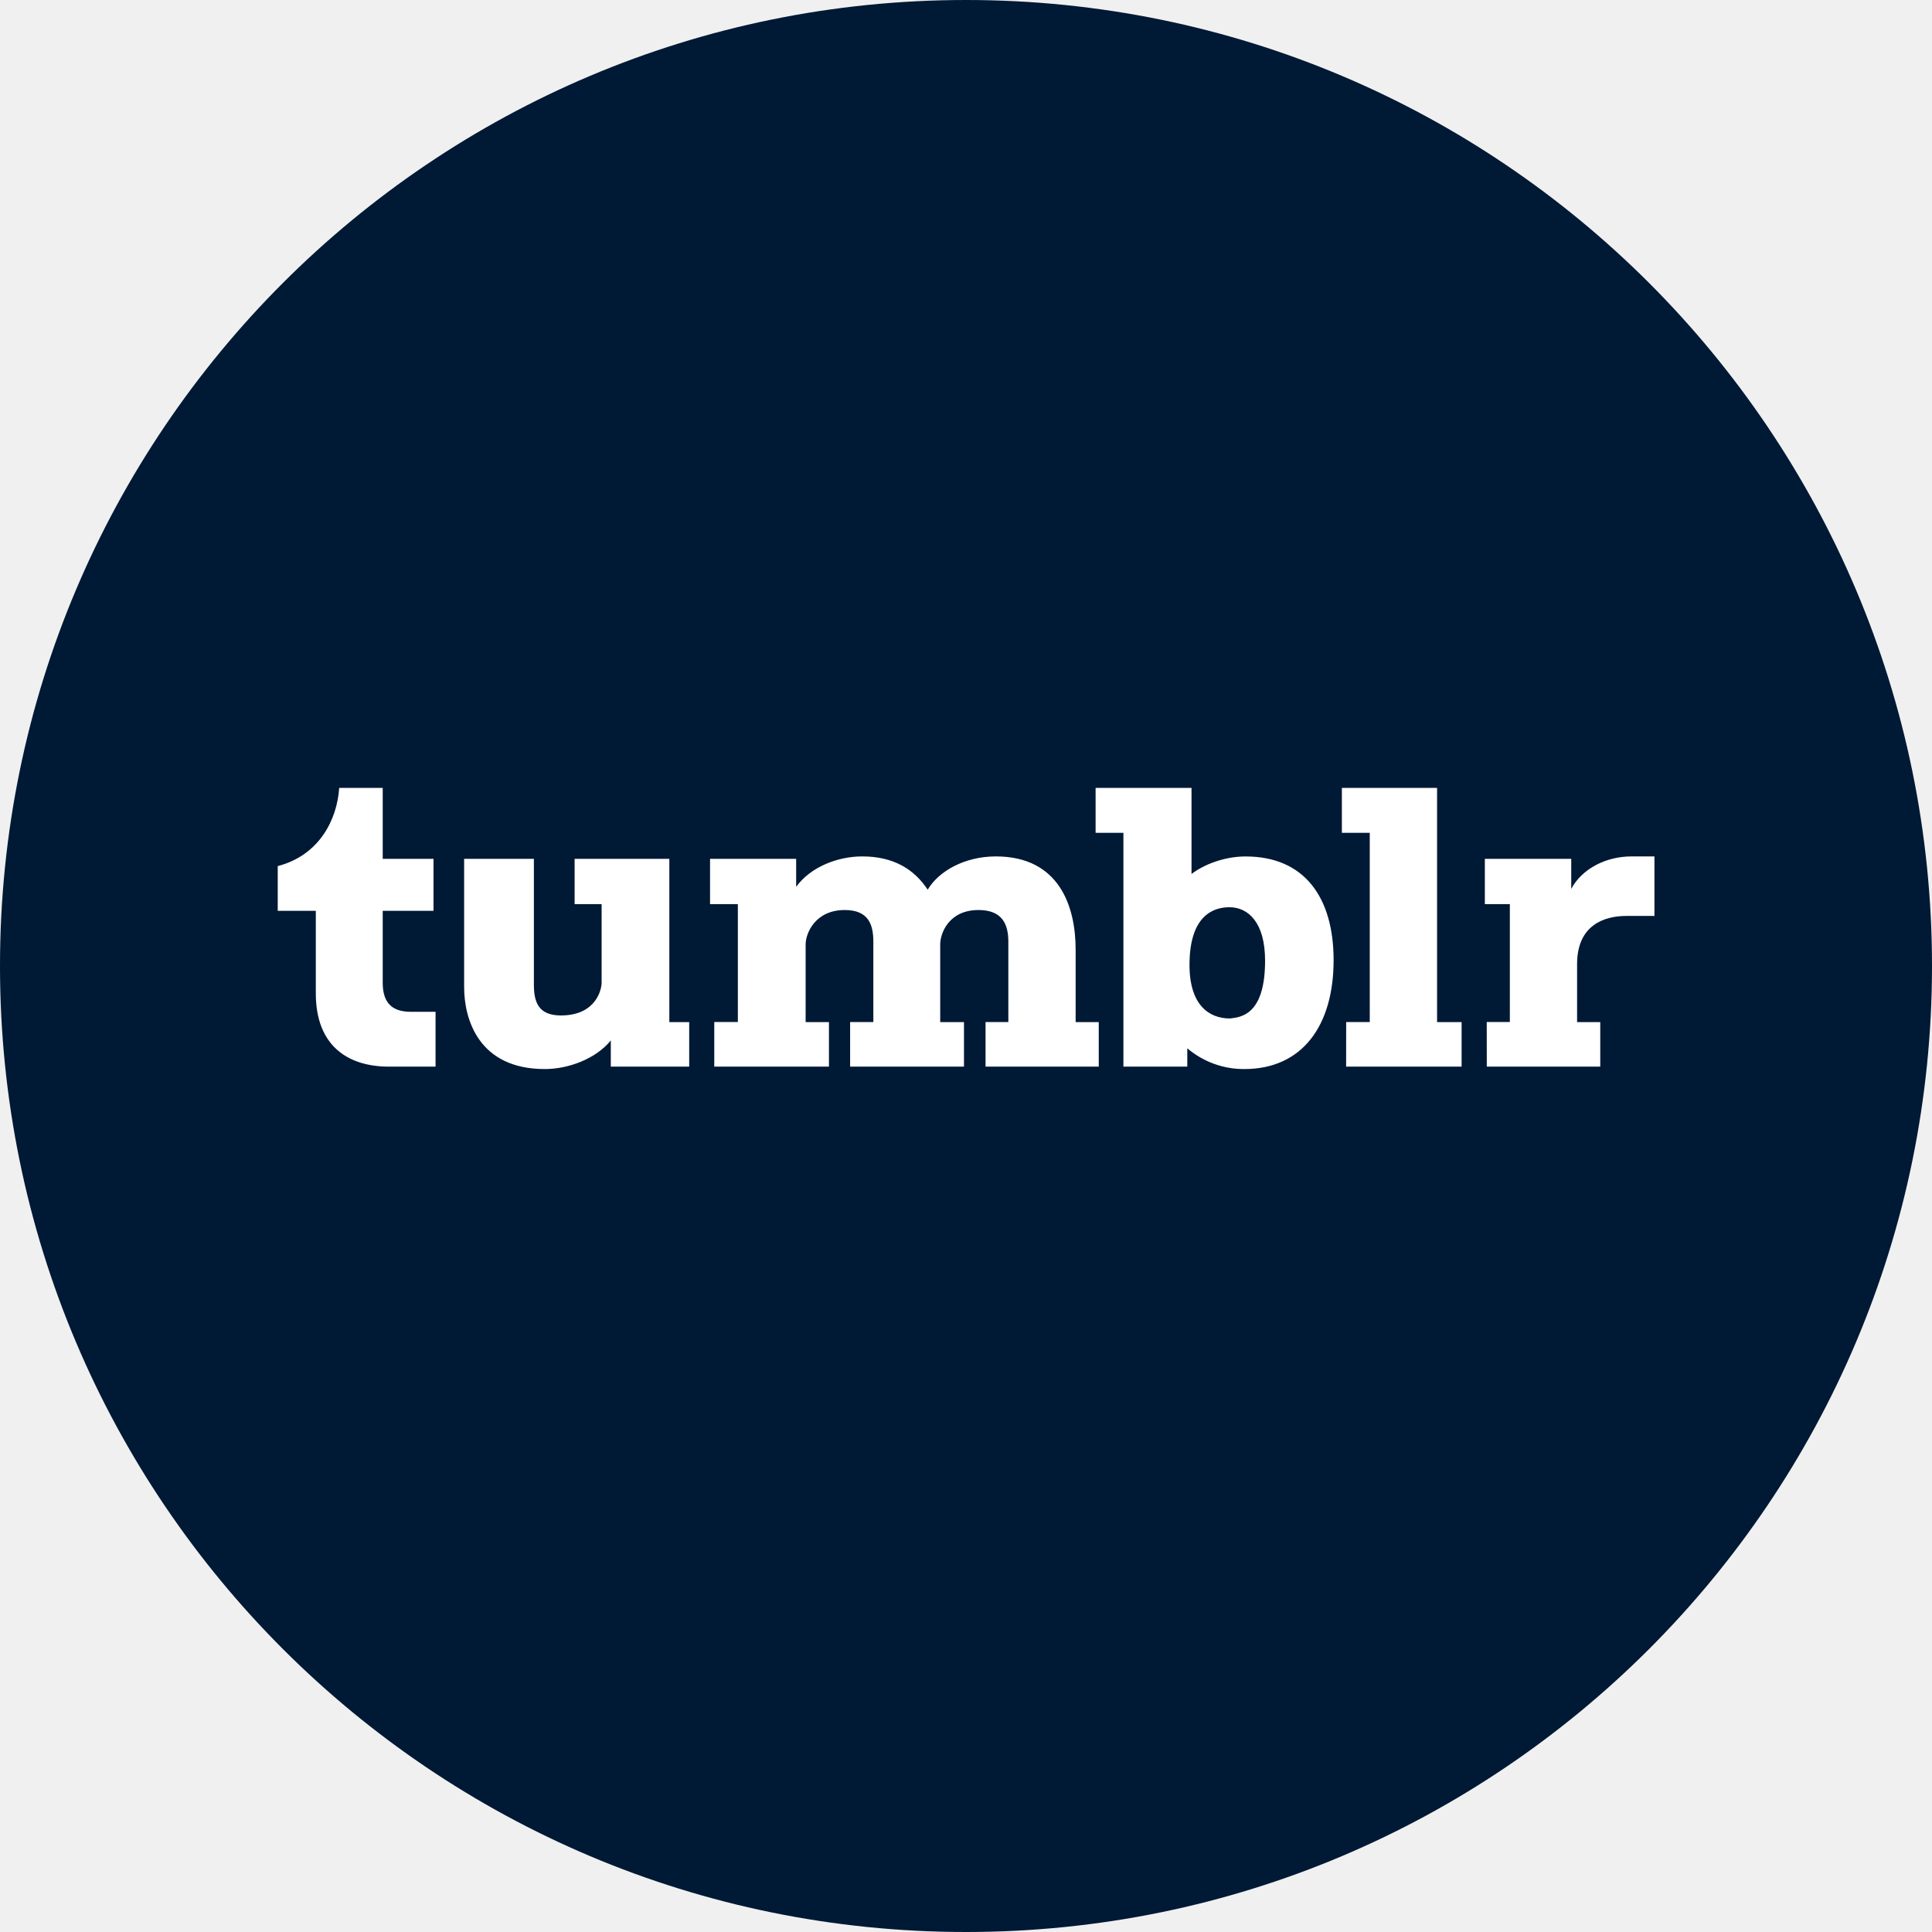
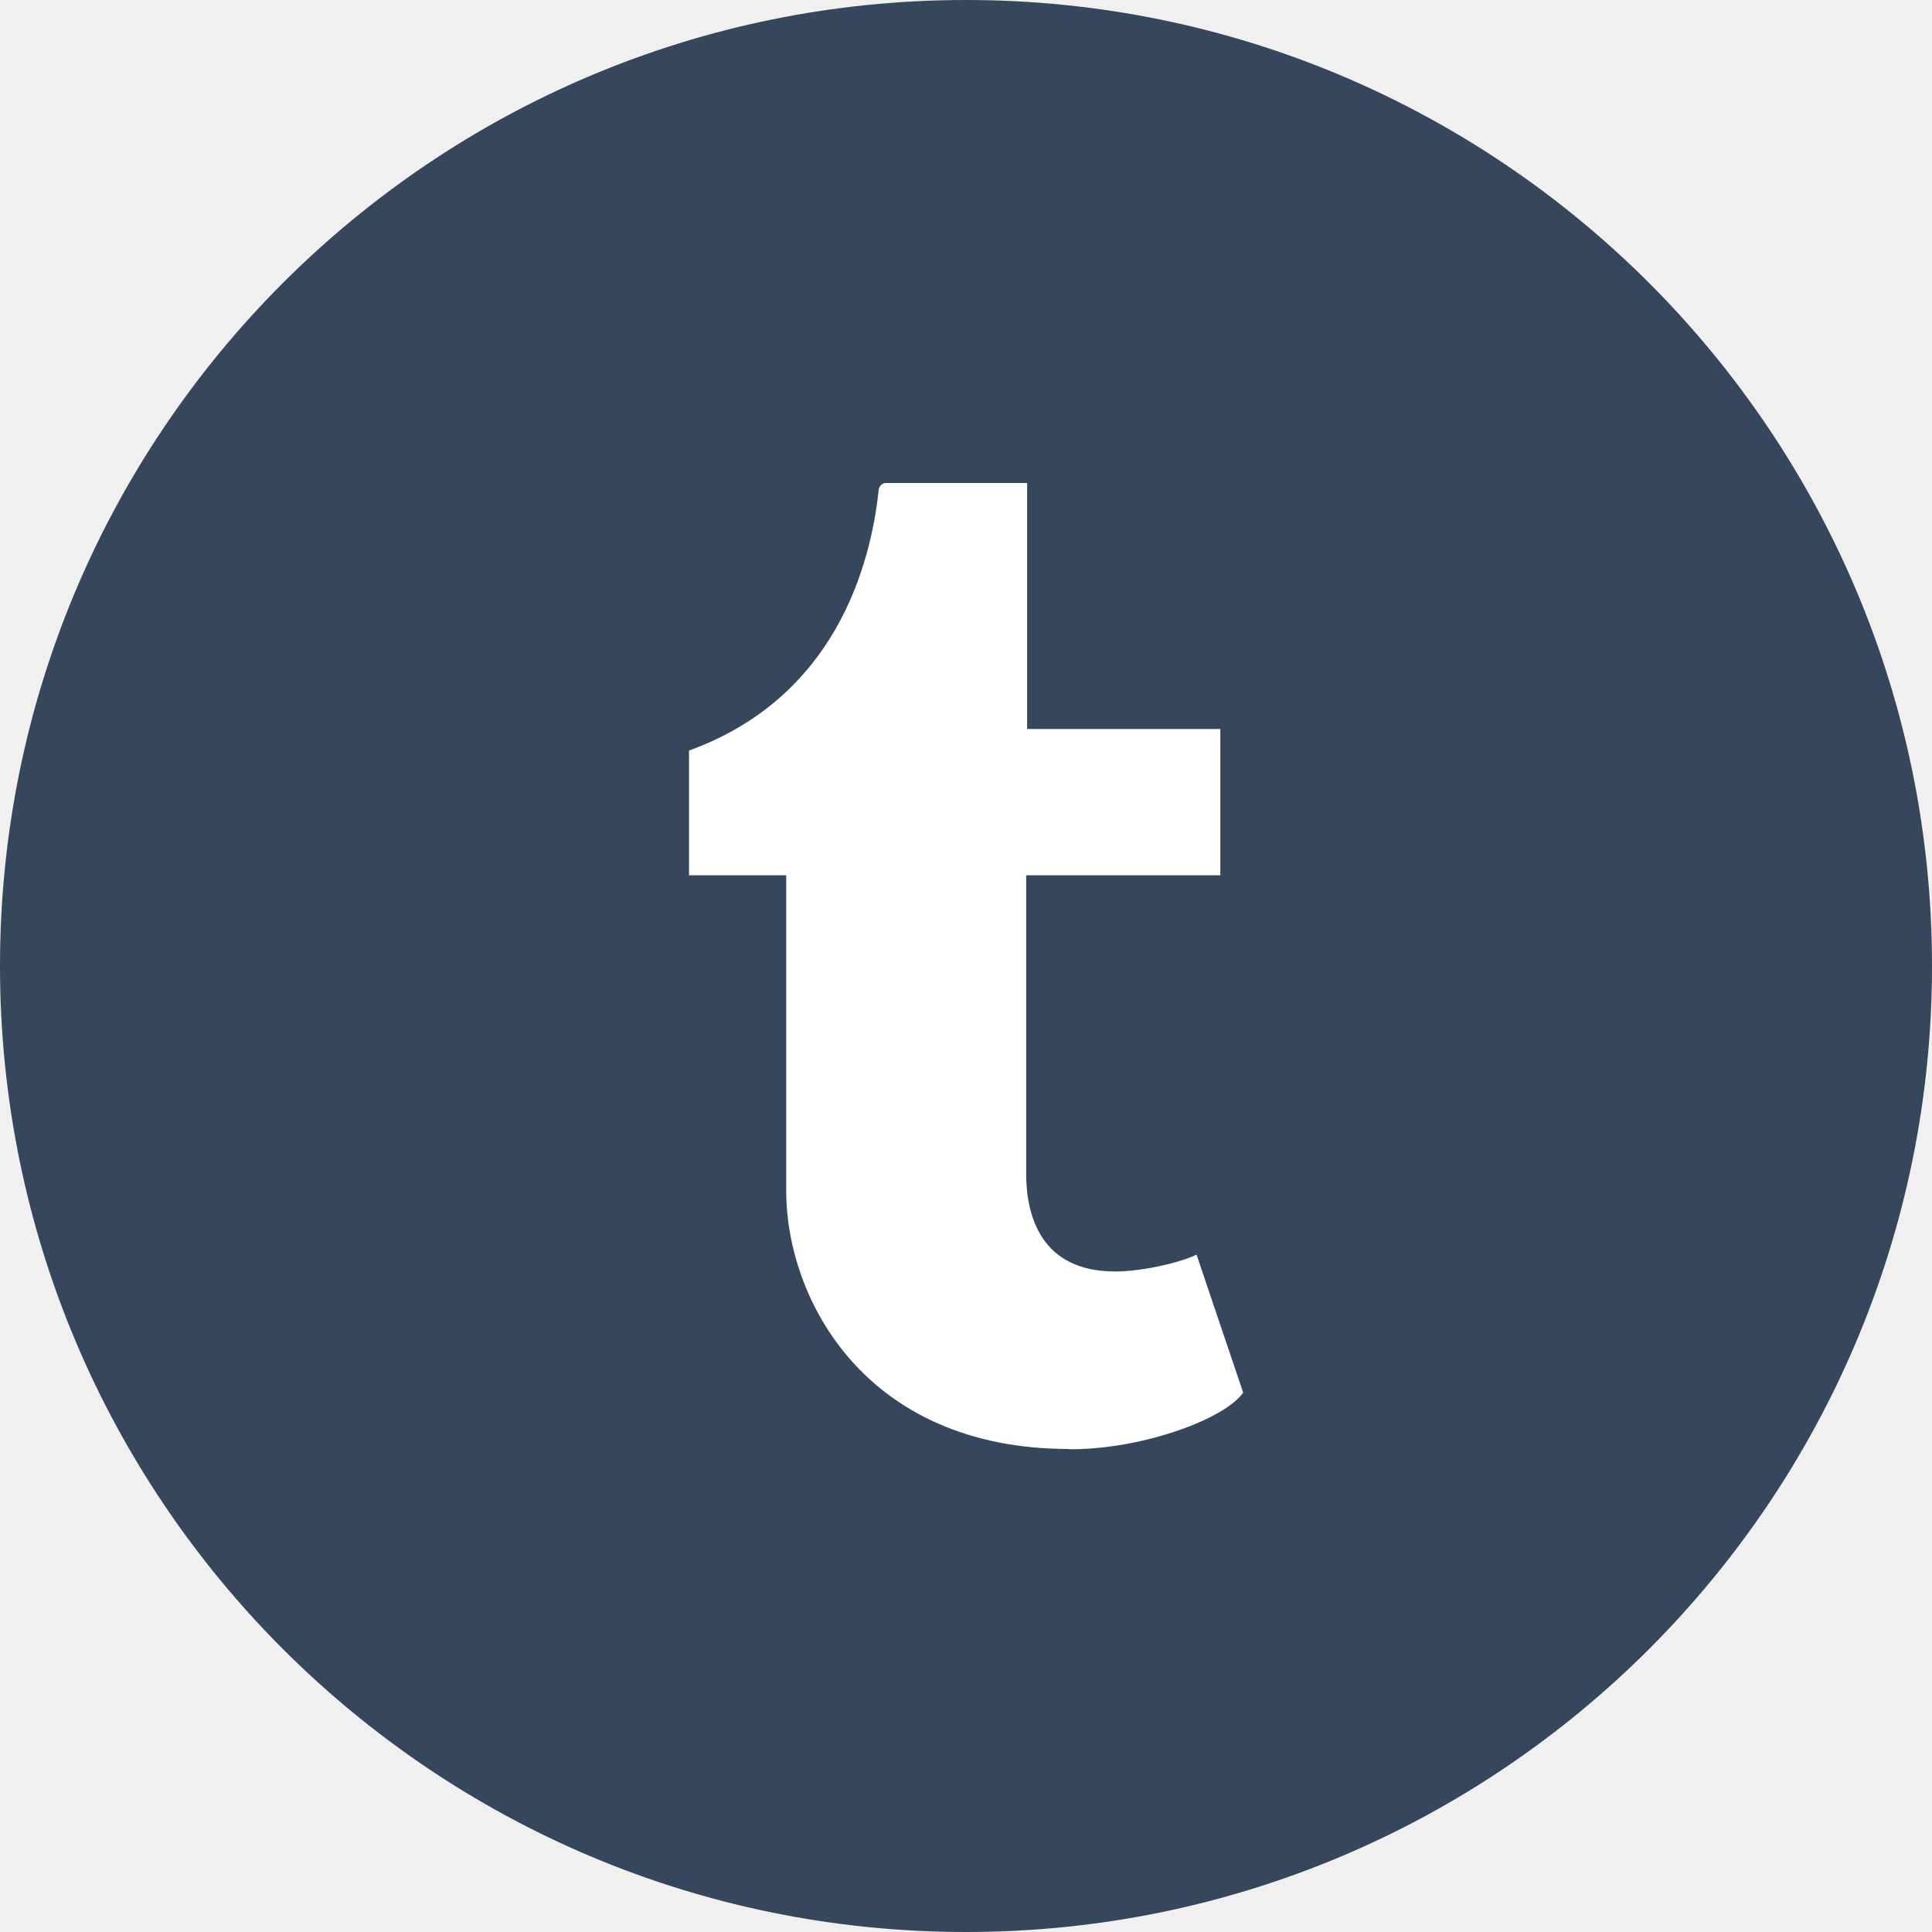
<svg xmlns="http://www.w3.org/2000/svg" viewBox="0 0 1024 1024">
-   <circle cx="512" cy="512" r="512" style="fill:#001935" />
-   <path d="M206.17 565.34c-22.22 0-38.78-11.43-38.78-38.78v-43.8H147.2v-23.71c22.22-5.77 31.51-24.89 32.58-41.45h23.07v37.6h26.92v27.56h-26.92v38.14c0 11.43 5.77 15.38 15 15.38h13v29.06Zm82.57 1.28c12.6 0 27.13-5.45 35-15.17v13.89h41.55v-23.61h-10.53V455.2h-50.2v24h14.31v41.7c0 3.31-2.78 17.31-21.58 17.31-12.07 0-14.32-7.26-14.32-16.45V455.2H246v68c0 17.03 7.7 43.42 42.74 43.42Zm89.84-1.28h60.78v-23.61H427V500.6c0-6 5.13-18.27 20.72-18.27 12.6 0 15.17 7.69 15.17 16.77v42.62h-12.31v23.61h60.35v-23.6h-12.6V500.6c0-6 4.59-18.27 20.3-18.27 12.71 0 15.81 7.69 15.81 16.77v42.62h-12.08v23.61h60v-23.6h-12.25v-38.46c0-22.65-8.55-49.35-42.3-49.35-16.66 0-30.34 7.9-36.11 17.63-7.26-11-18.27-17.63-34.72-17.63-13 0-27.35 5.55-35 16.13V455.2h-45.64v24h14.74v62.49h-12.5Zm280.94 1.28c30.76 0 47.32-23.07 47.32-57.68 0-33.22-15.38-55-46.68-55-11 0-22 4.17-28.63 9.29V417.6h-50.84v23.82h14.74v123.92h33.86v-9.72a46.22 46.22 0 0 0 30.23 11Zm-7.69-26.81c-10.79 0-21.37-6.84-21.37-28.41 0-26 12.5-30.55 21.15-30.55 10 0 18.91 8.12 18.91 28.31 0 29.05-13.03 30.01-18.69 30.65Zm61.64 25.53h61.21v-23.61h-13V417.6h-50.46v23.82H726v100.3h-12.5Zm74.56 0h60.14v-23.61h-12.28V511c0-20.93 14.74-25.53 26-25.53h15v-31.55h-12.16c-13.67 0-26.28 6.62-31.94 17.2V455.2H787v24h13.25v62.49H788Z" style="fill:#fff" />
+   <circle cx="512" cy="512" r="512" style="fill:#36465d" />
+   <path d="M566.7 768c-108.7 0-150-80.1-150-136.8V463.9h-51.5v-66.1c77.4-28 96.3-98 100.5-138 .3-2.7 2.5-3.8 3.7-3.8h75v130.4h102.4v77.5H543.9v159.4c.3 21.4 8 50.6 47.1 50.6h1.9c13.5-.4 31.7-4.4 41.3-8.9l24.7 73.1c-9.3 13.6-51.2 29.3-88.7 30h-3.8l.3-.1z" style="fill:#fff" />
</svg>
